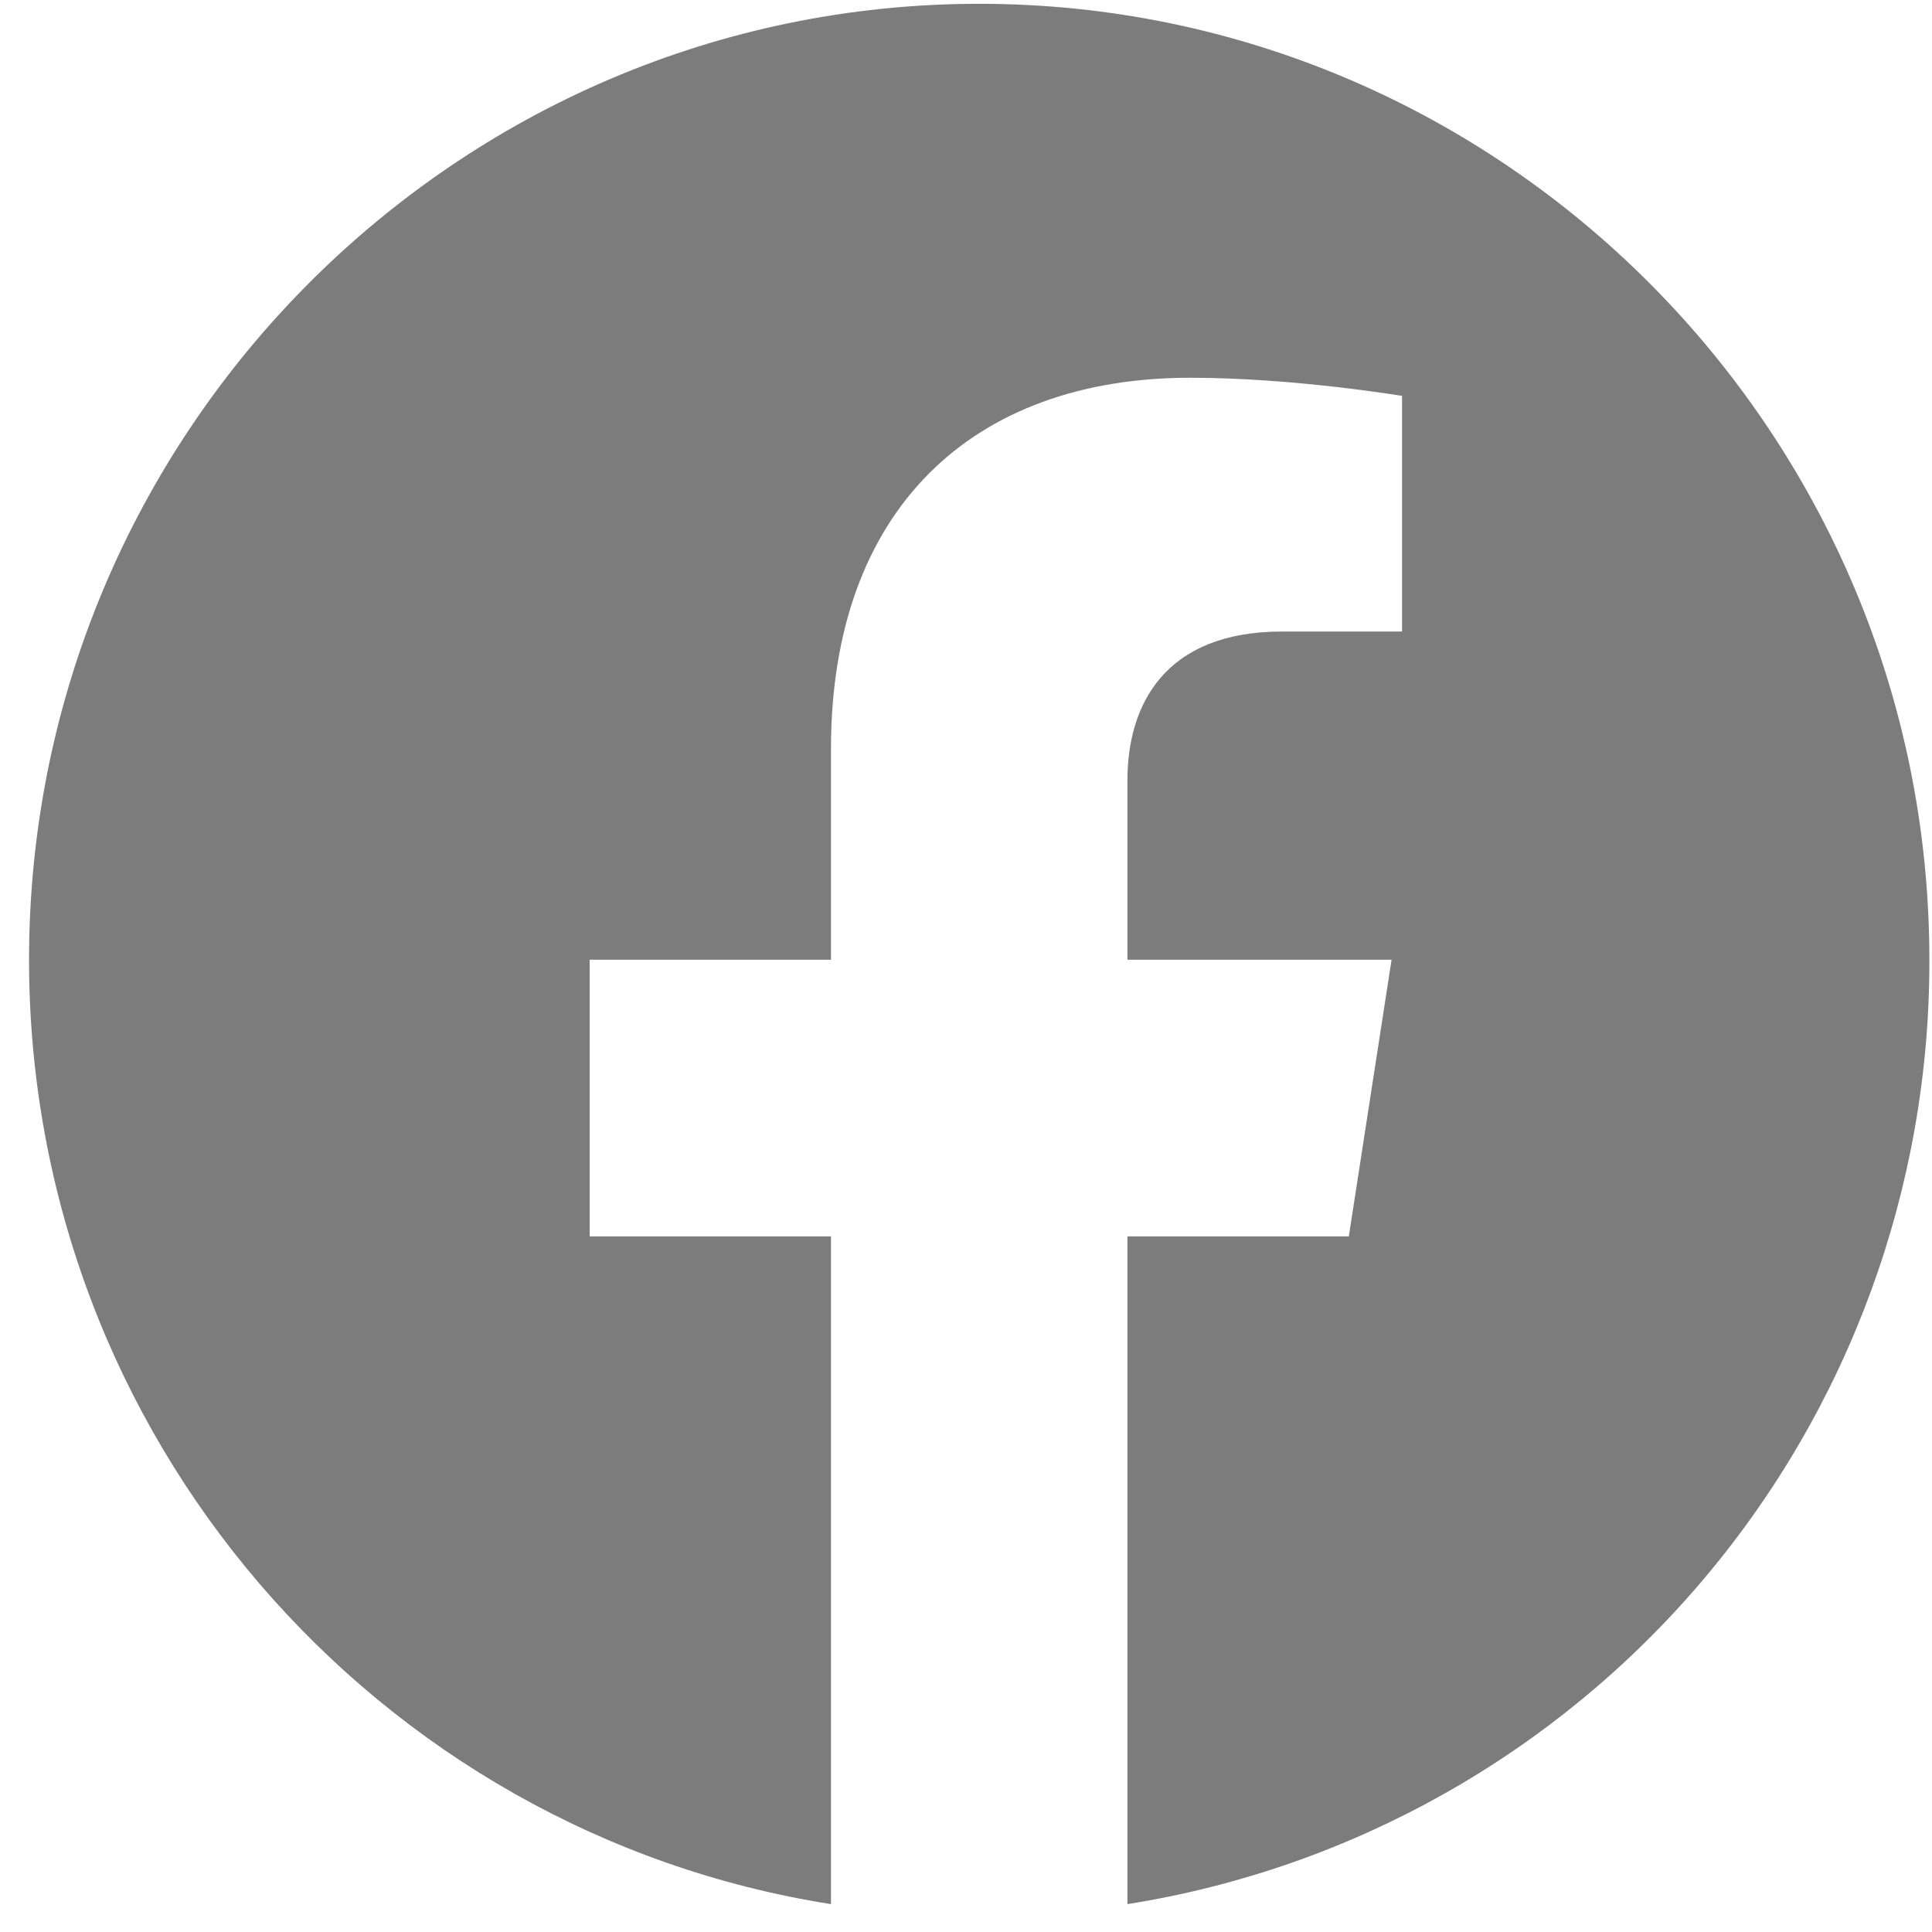
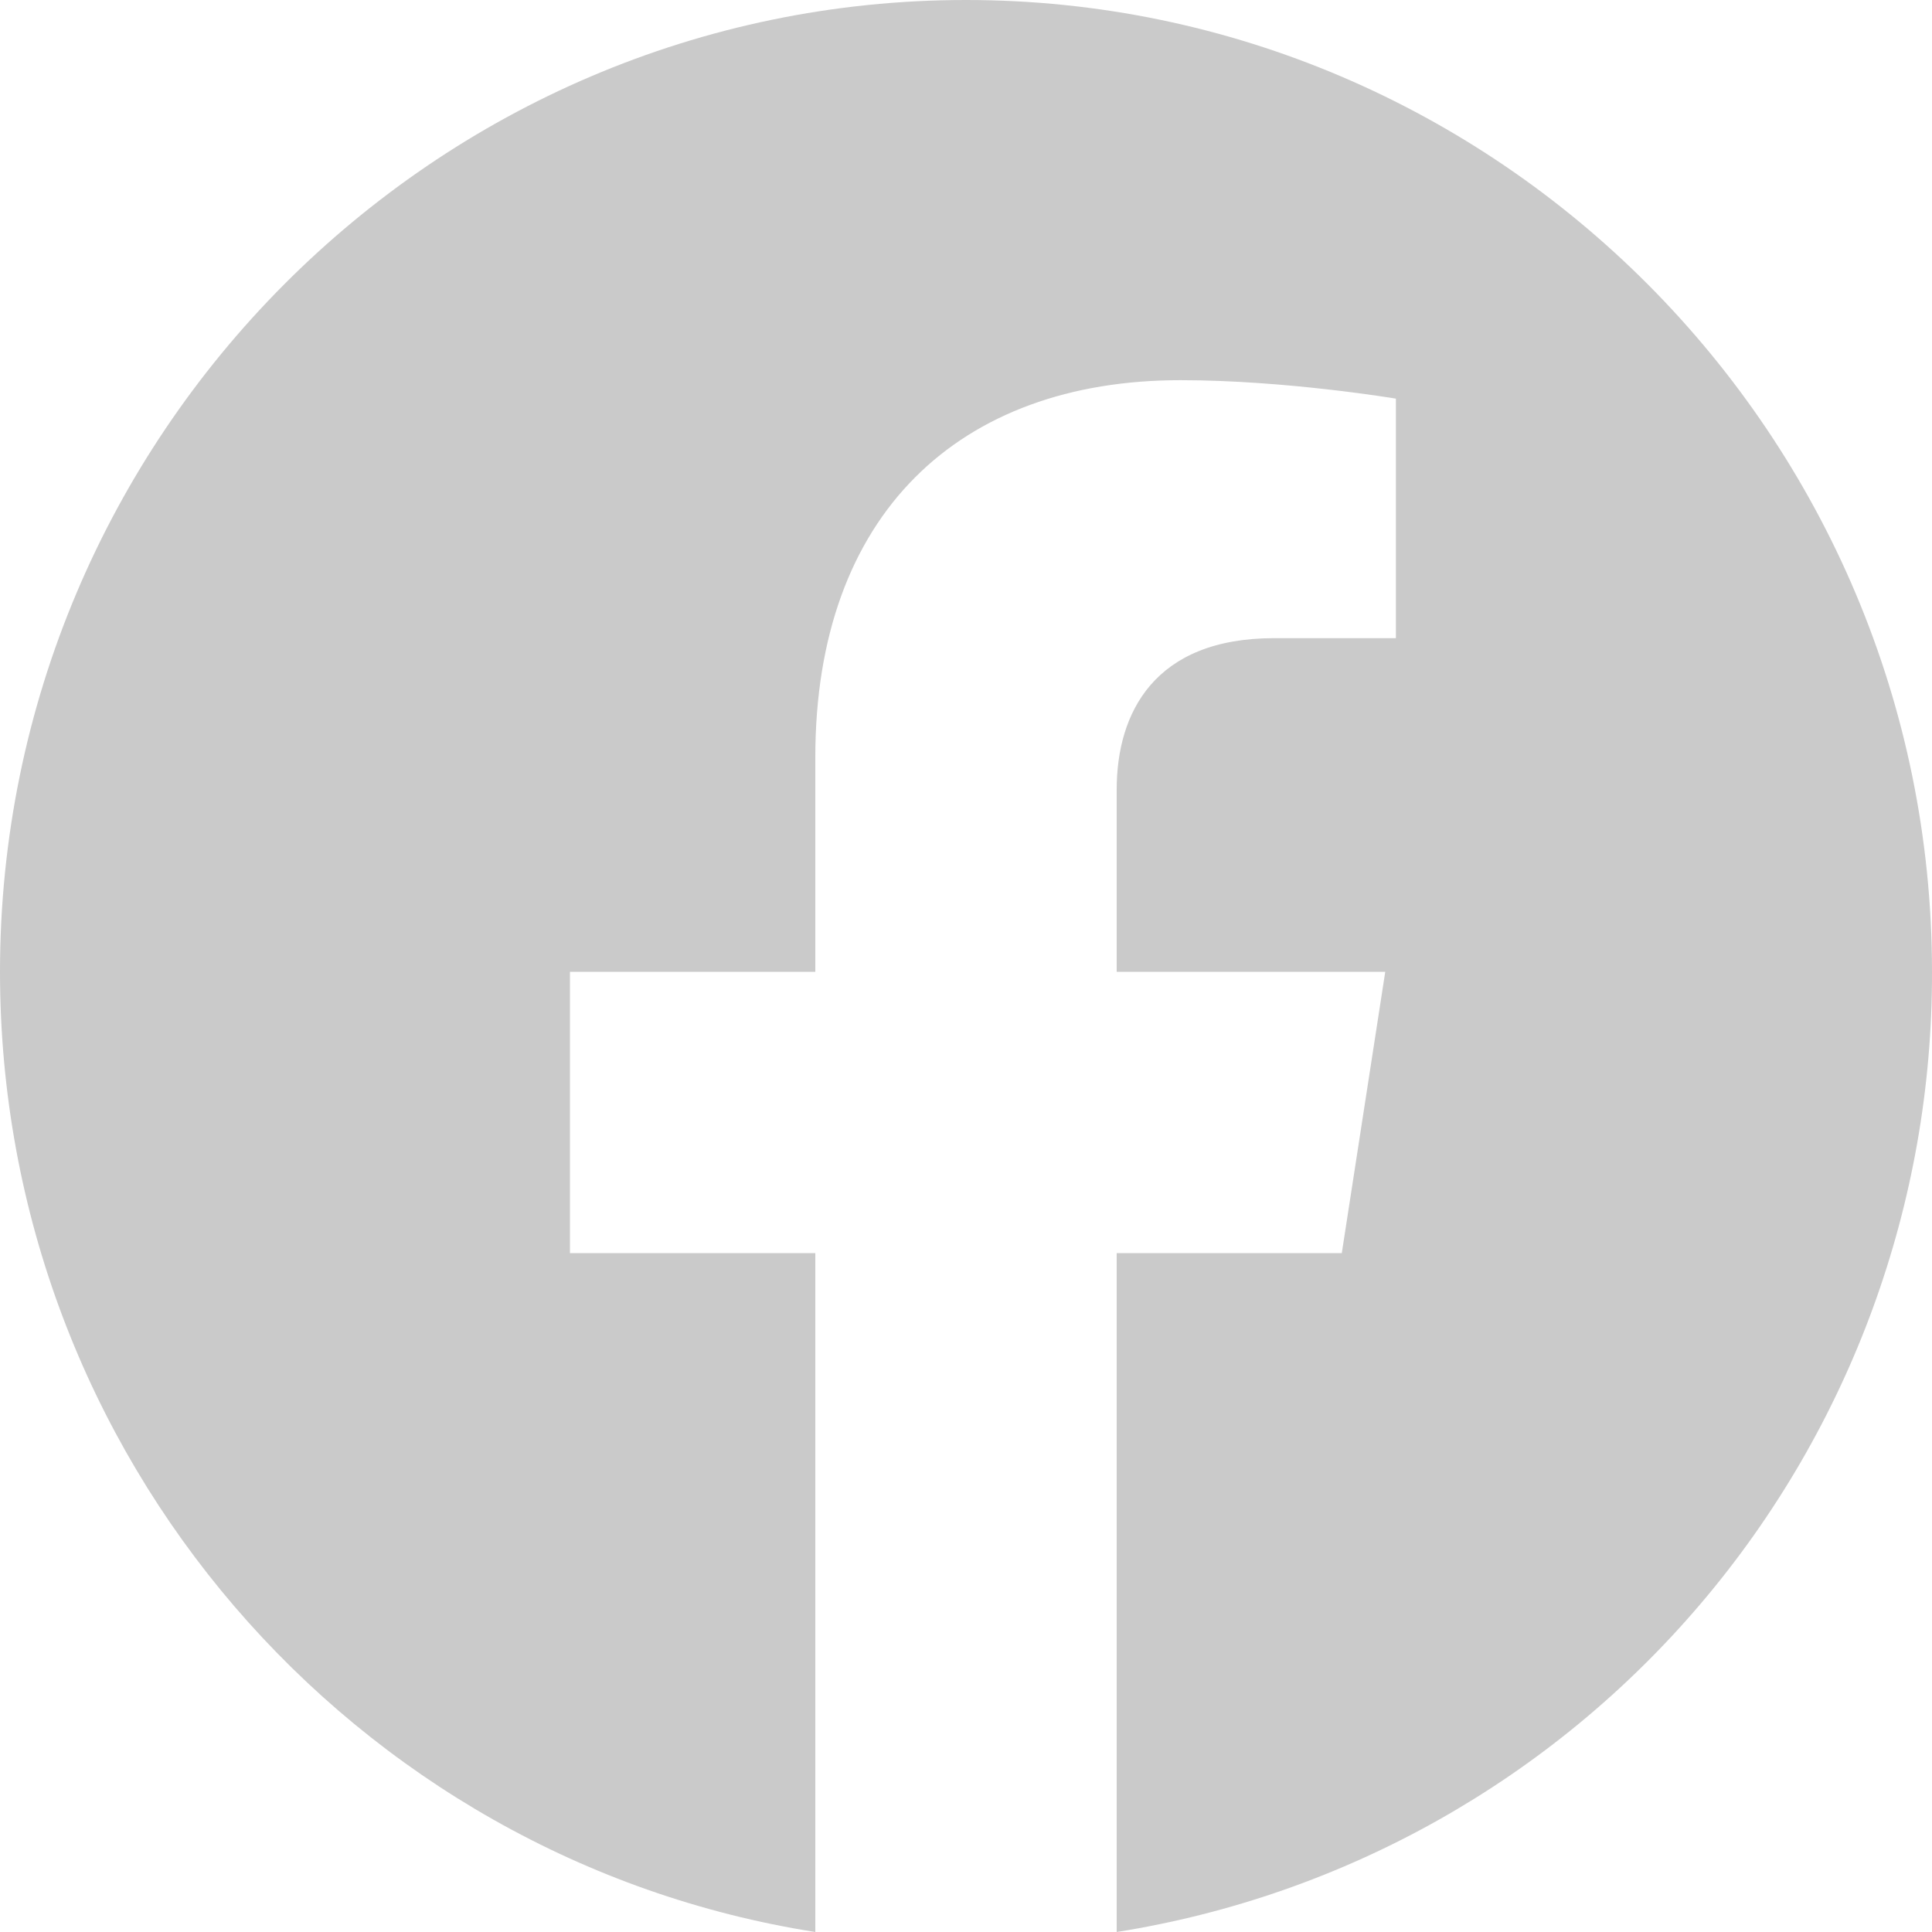
- <svg xmlns="http://www.w3.org/2000/svg" width="61" height="61" viewBox="0 0 61 61" fill="none">
-   <path d="M30.917 0.12C14.417 0.12 0.917 13.644 0.917 30.301C0.917 45.361 11.897 57.861 26.237 60.12V39.036H18.617V30.301H26.237V23.644C26.237 16.084 30.707 11.927 37.577 11.927C40.847 11.927 44.267 12.5 44.267 12.5V19.939H40.487C36.767 19.939 35.597 22.259 35.597 24.638V30.301H43.937L42.587 39.036H35.597V60.12C42.666 58.999 49.103 55.378 53.746 49.91C58.389 44.441 60.933 37.486 60.917 30.301C60.917 13.644 47.417 0.12 30.917 0.12Z" fill="#7C7C7C" />
+ <svg xmlns="http://www.w3.org/2000/svg" width="45" height="45" viewBox="0 0 45 45" fill="none">
+   <path d="M22.5 0C10.125 0 0 10.143 0 22.636C0 33.931 8.235 43.306 18.99 45V29.187H13.275V22.636H18.99V17.643C18.99 11.973 22.343 8.855 27.495 8.855C29.948 8.855 32.513 9.285 32.513 9.285V14.864H29.677C26.887 14.864 26.01 16.604 26.01 18.389V22.636H32.265L31.253 29.187H26.01V45C31.312 44.159 36.14 41.443 39.622 37.342C43.105 33.241 45.012 28.025 45 22.636C45 10.143 34.875 0 22.5 0Z" fill="#CACACA" />
</svg>
